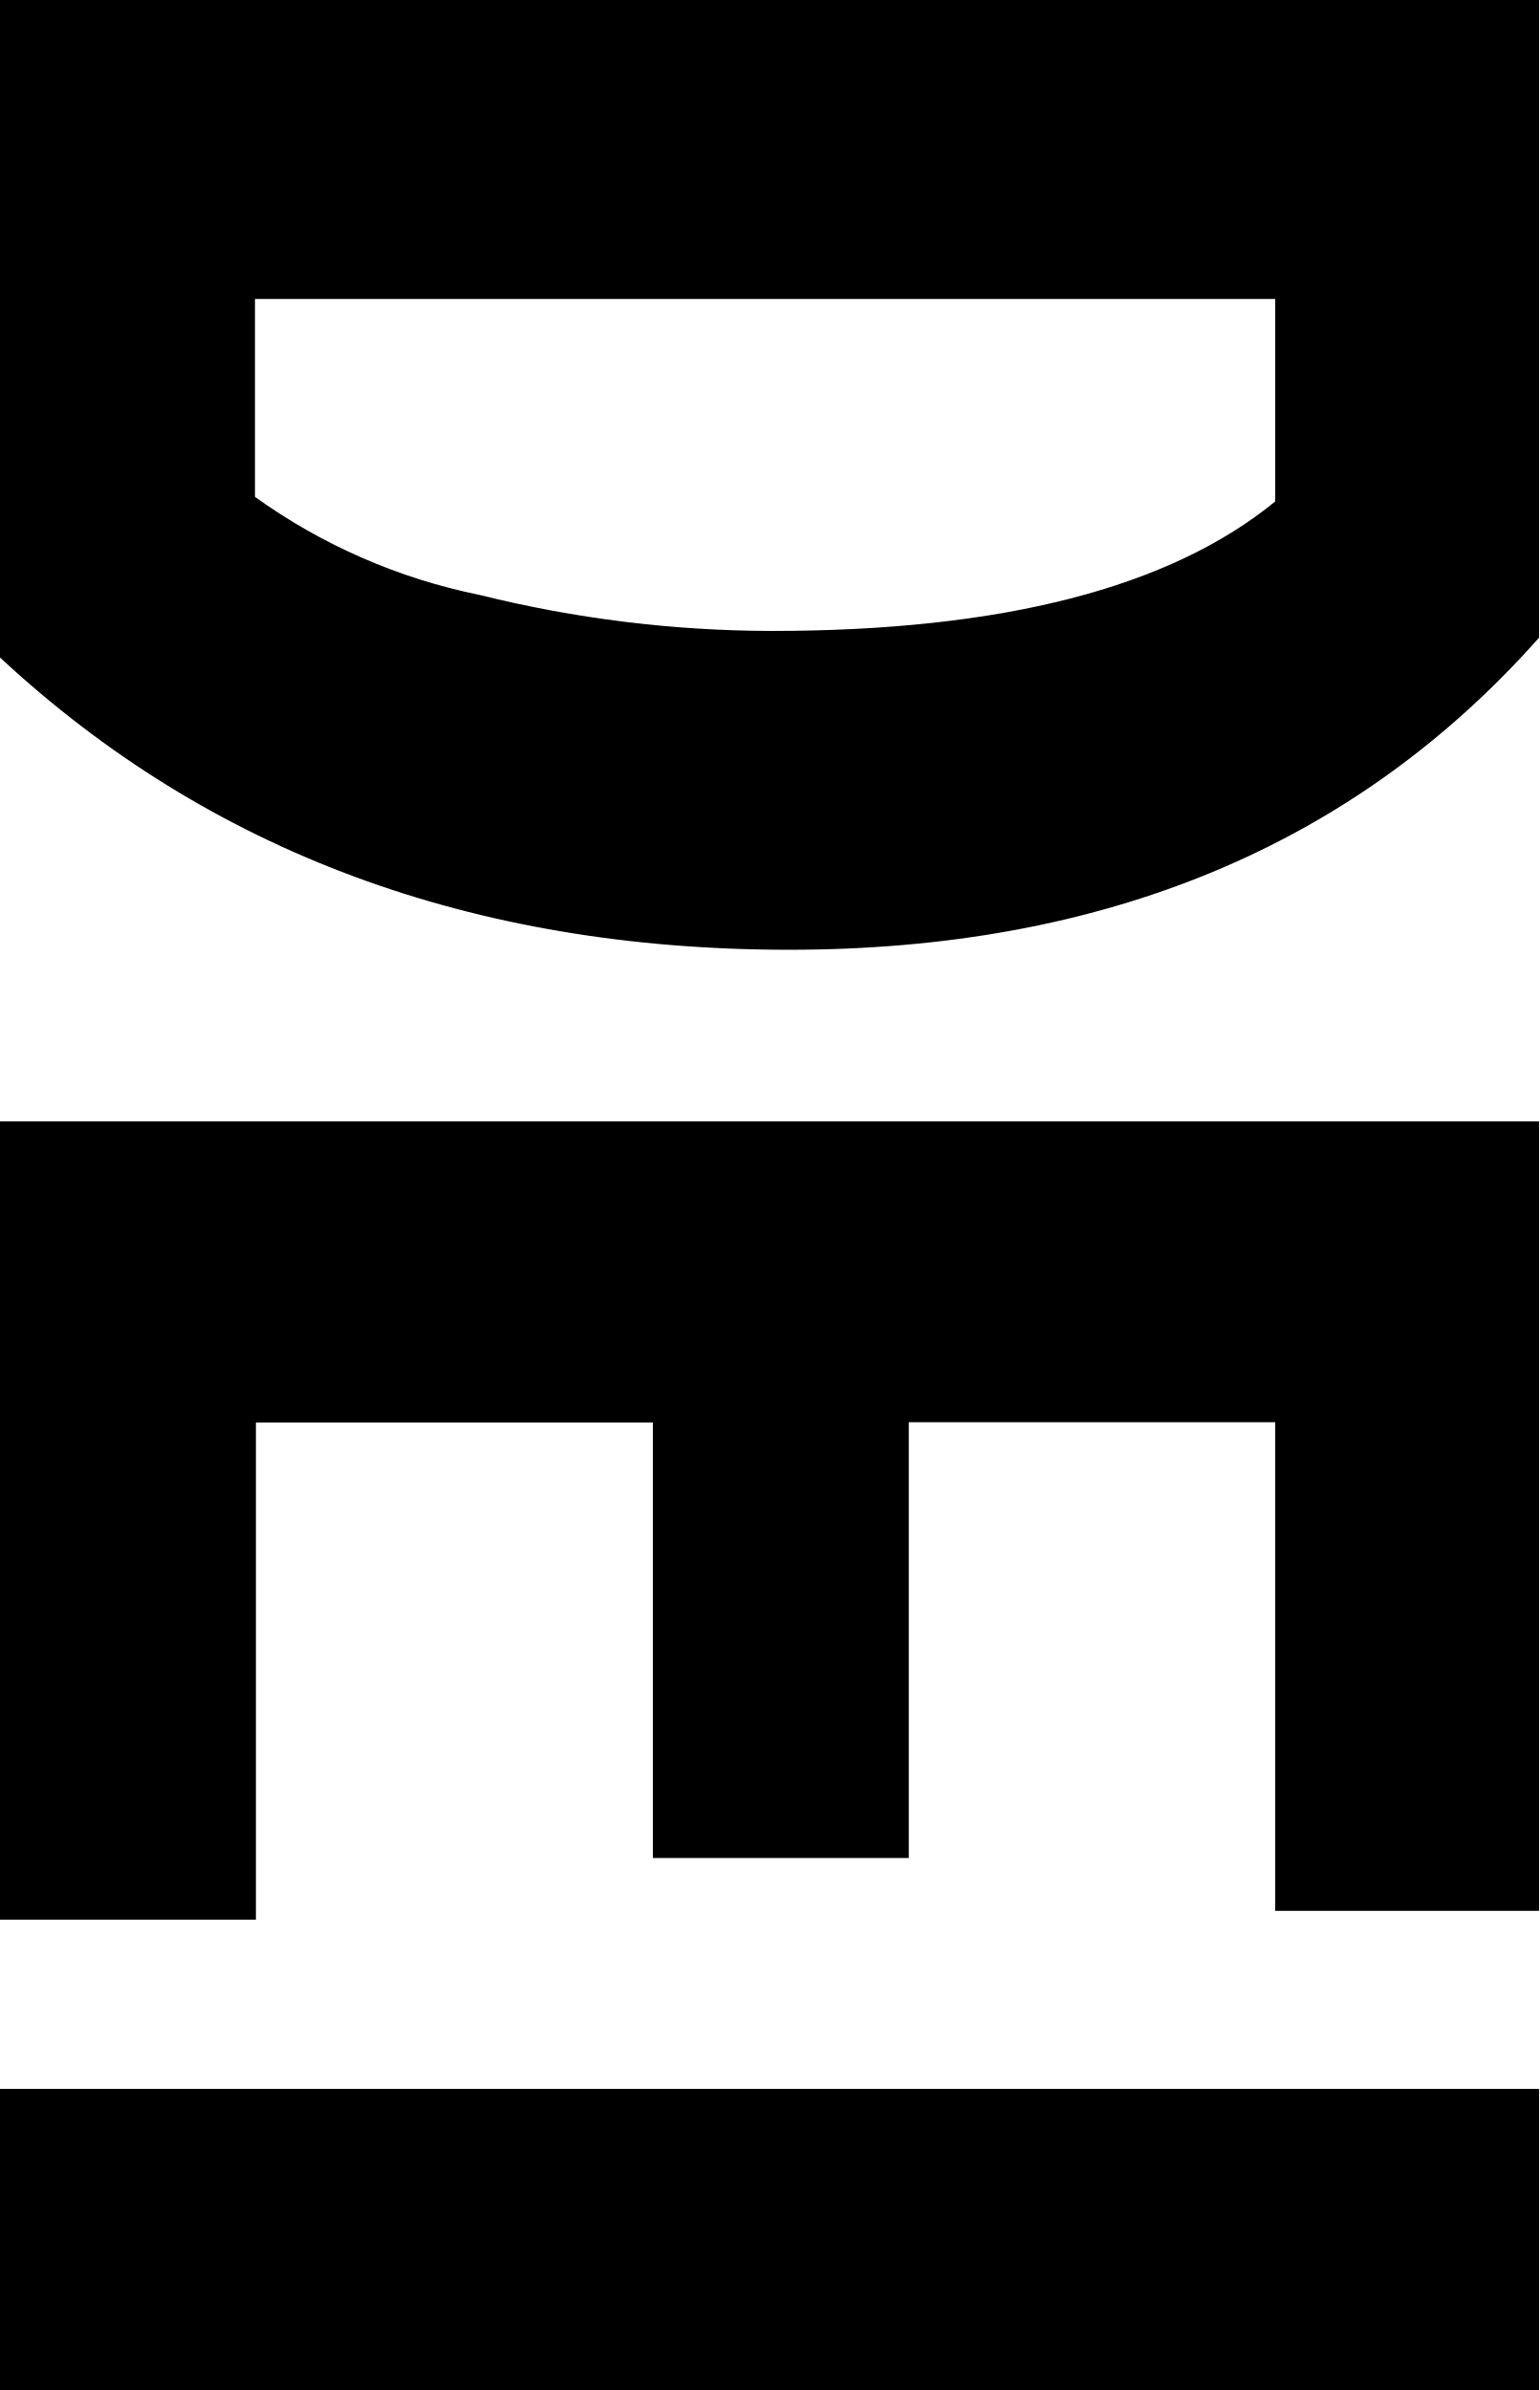
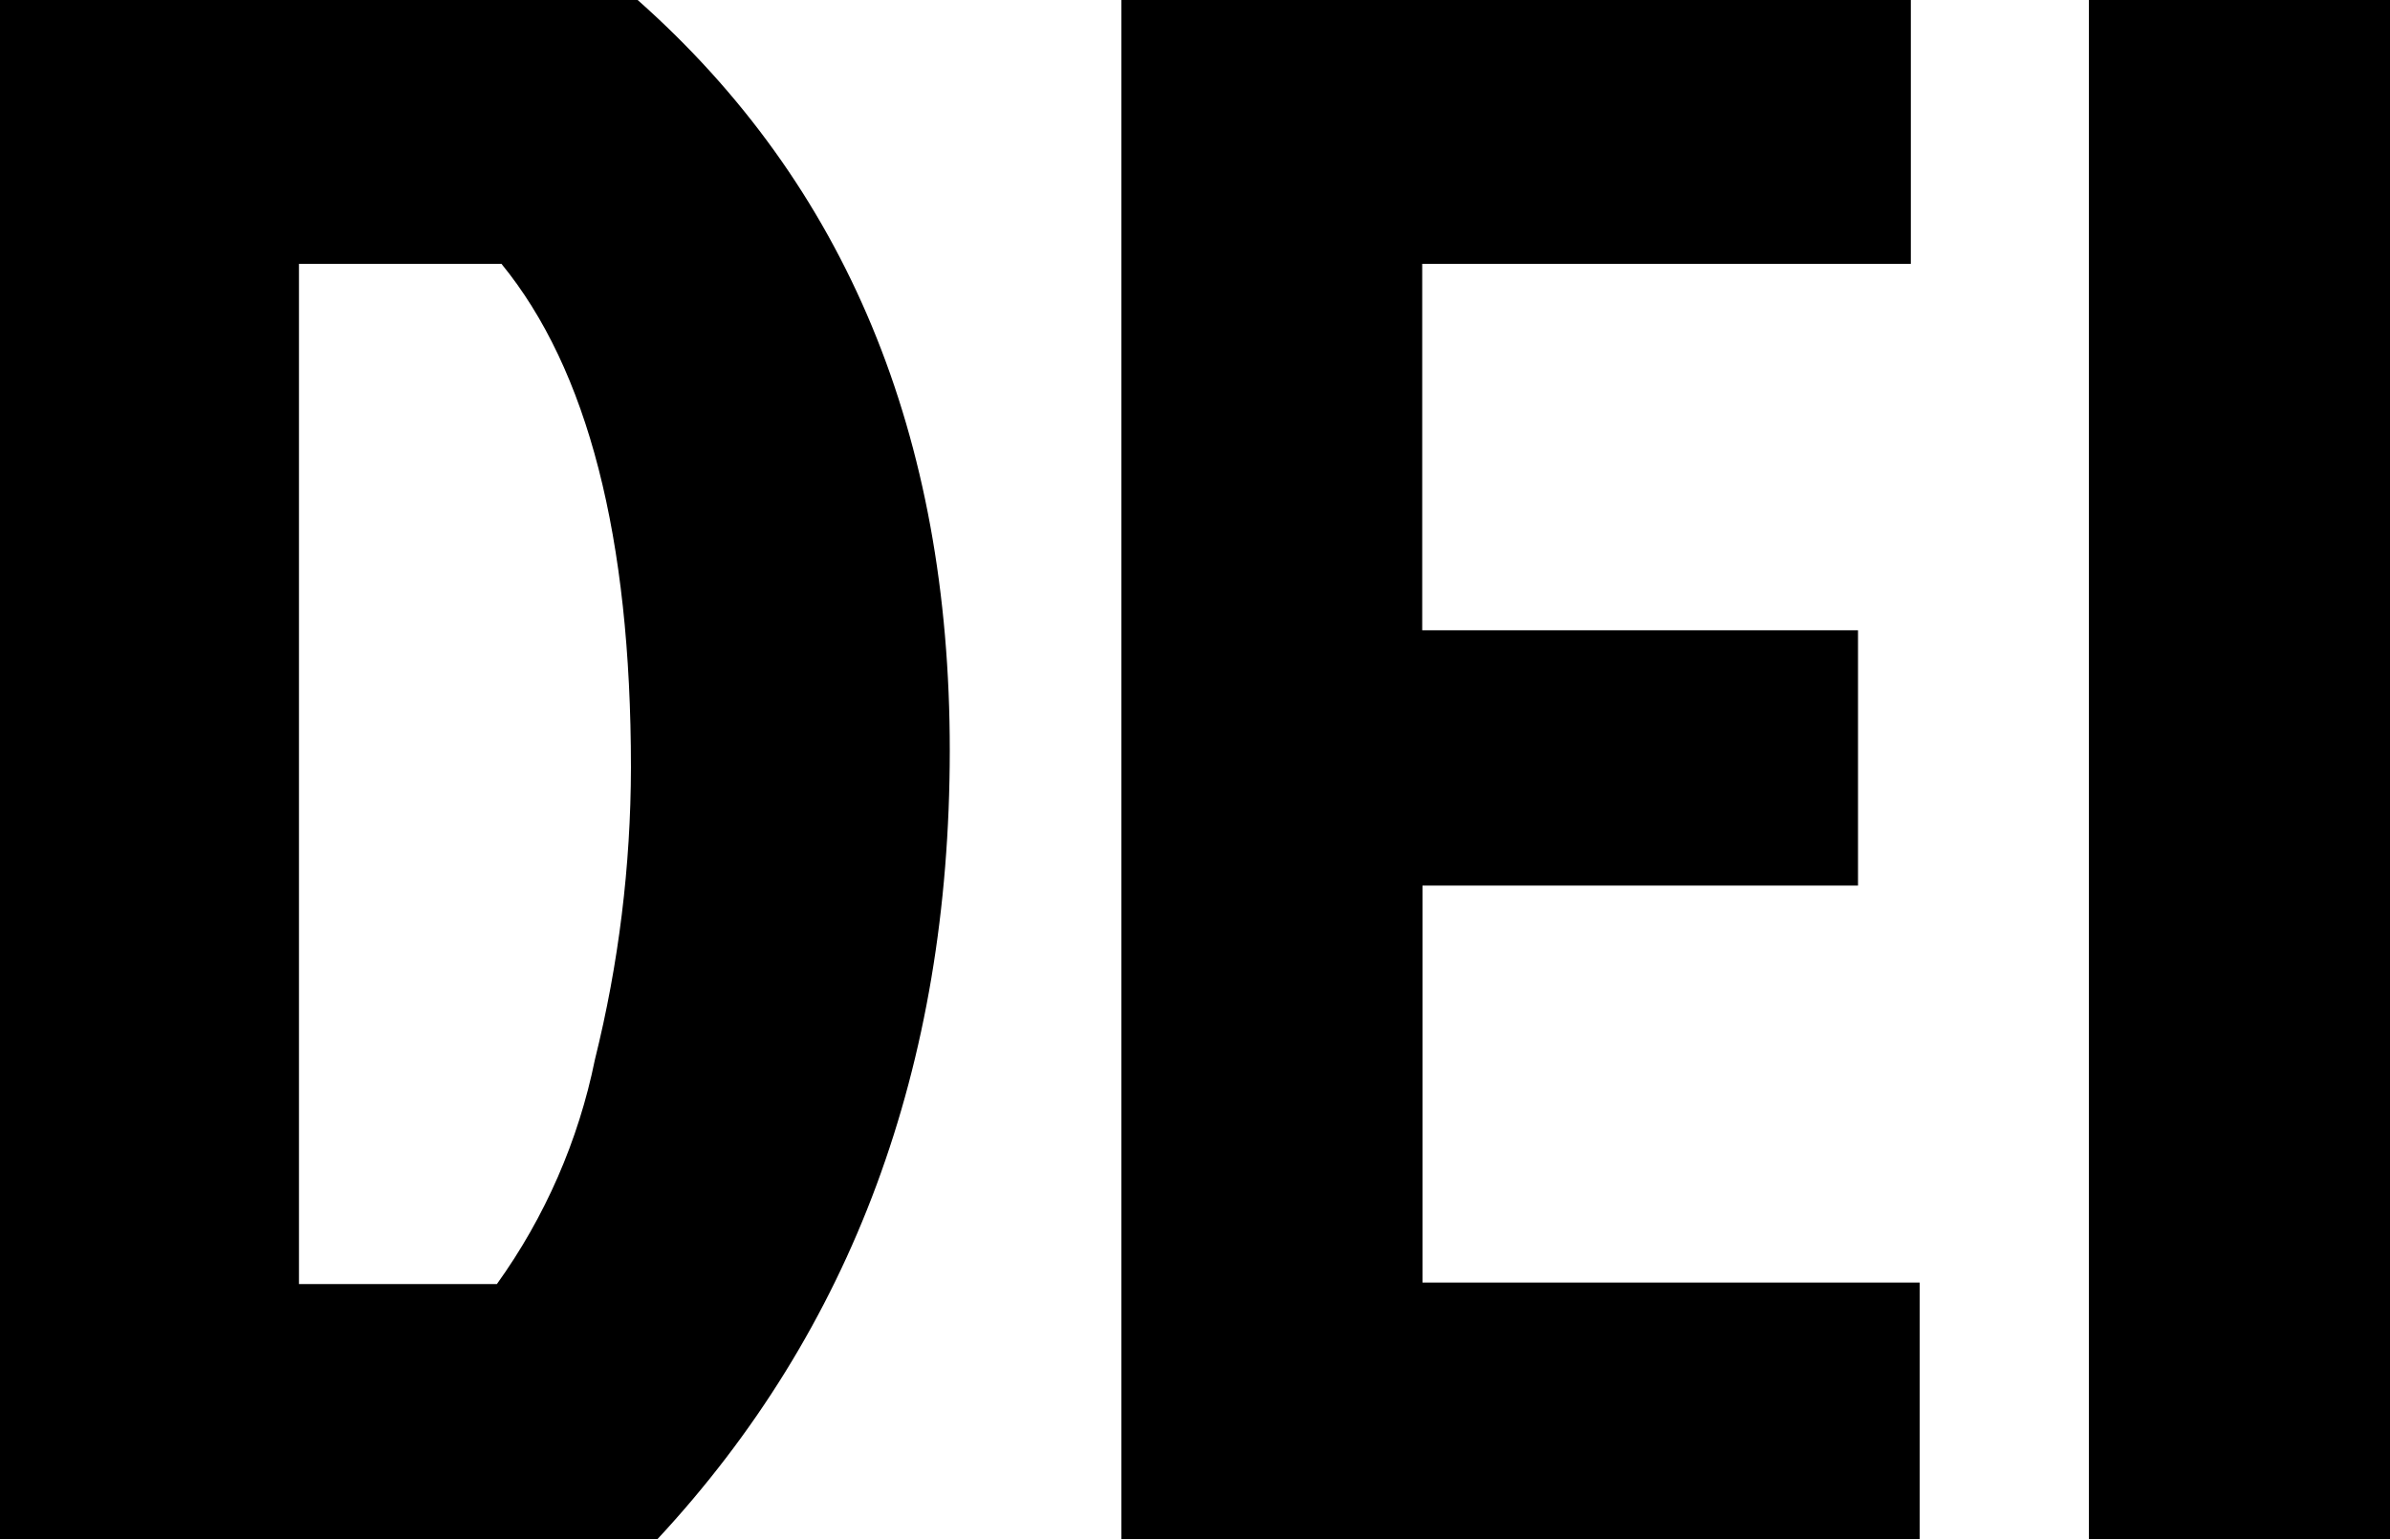
- <svg xmlns="http://www.w3.org/2000/svg" viewBox="0 0 50.4 78.26">
+ <svg xmlns="http://www.w3.org/2000/svg" viewBox="0 0 78.26 50.4">
  <g id="Camada_2" data-name="Camada 2">
    <g id="Camada_1-2" data-name="Camada 1">
-       <path d="M0,0H50.4V20.88Q41.33,31.11,25.81,31.1T0,21.53ZM8.35,9.79v6.48a19.12,19.12,0,0,0,7.35,3.21,39.92,39.92,0,0,0,9.57,1.18q11.31,0,16.49-4.24V9.79Z" />
-       <path d="M0,36.72H50.4V62.57H41.76v-16h-12V60.84H21.38V46.58h-13V62.86H0Z" />
-       <path d="M0,68.4H50.4v9.86H0Z" />
+       <path d="M0,50.4V0H20.88Q31.11,9.07,31.1,24.59T21.53,50.4Zm9.79-8.35h6.48a19.12,19.12,0,0,0,3.21-7.35,39.92,39.92,0,0,0,1.18-9.57q0-11.31-4.24-16.49H9.79Z" />
+       <path d="M36.72,50.4V0H62.57V8.64h-16v12H60.84V29H46.58v13H62.86V50.4Z" />
+       <path d="M68.4,50.4V0h9.86V50.4Z" />
    </g>
  </g>
</svg>
